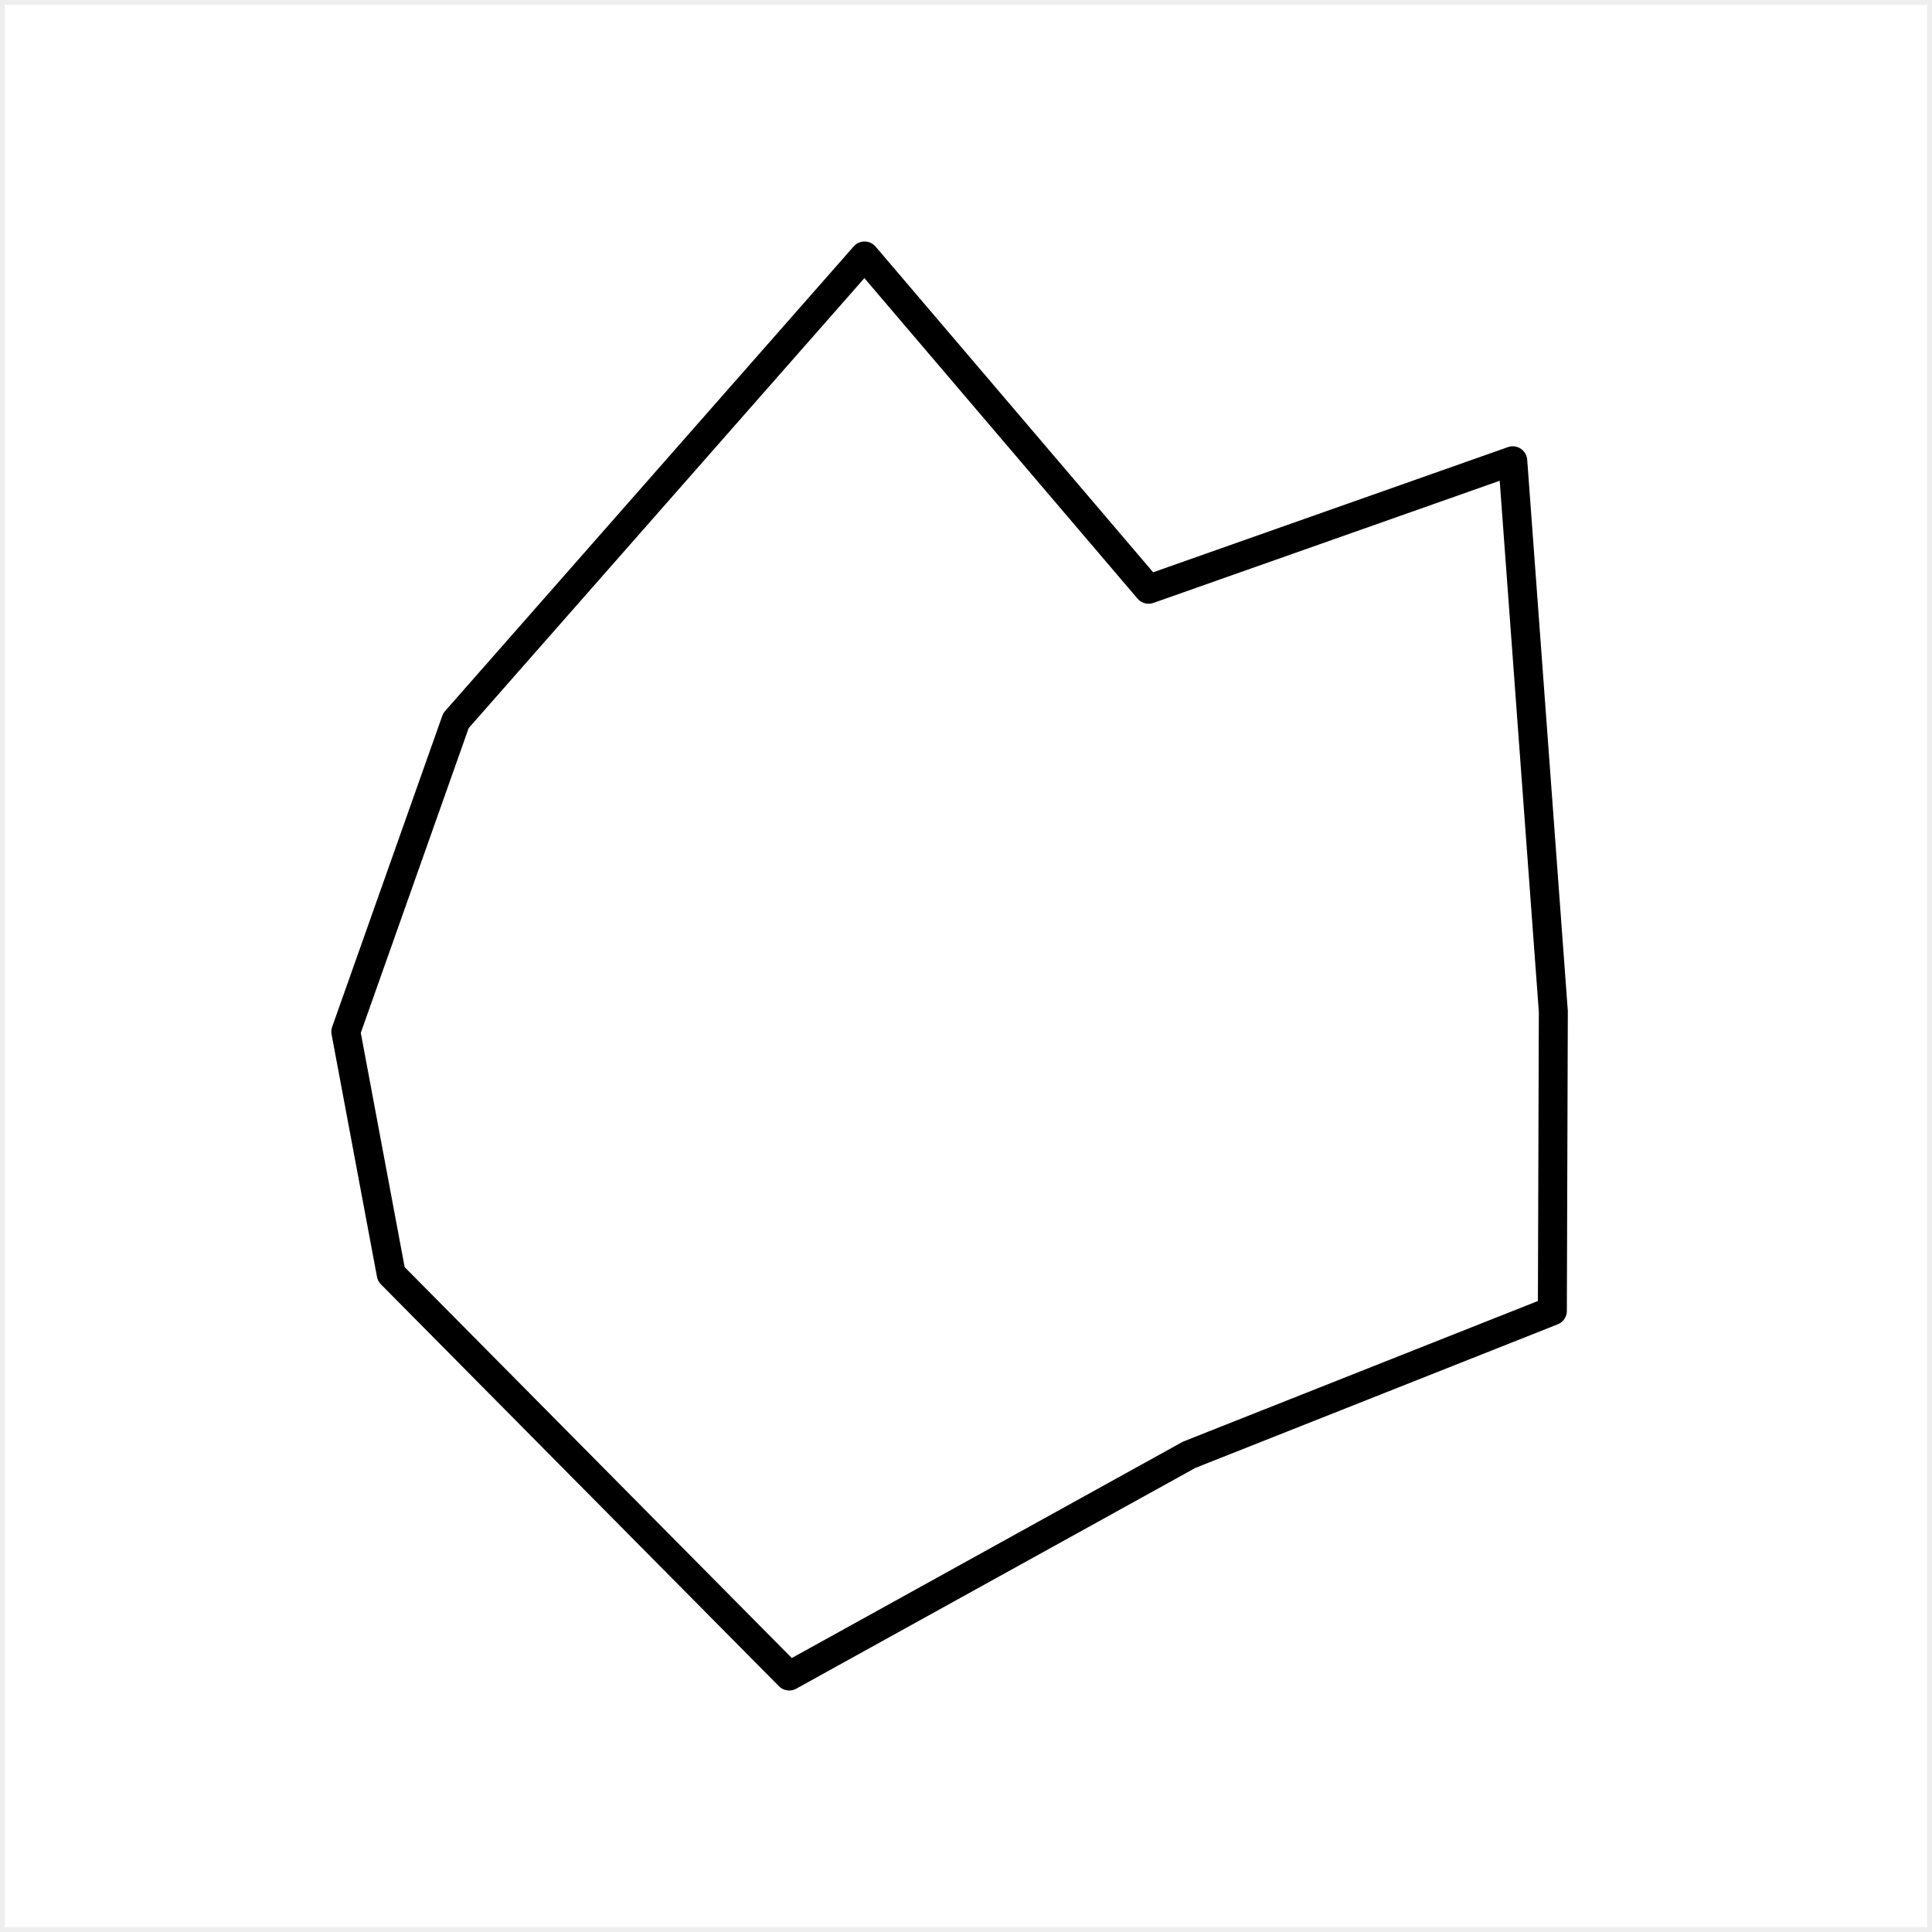
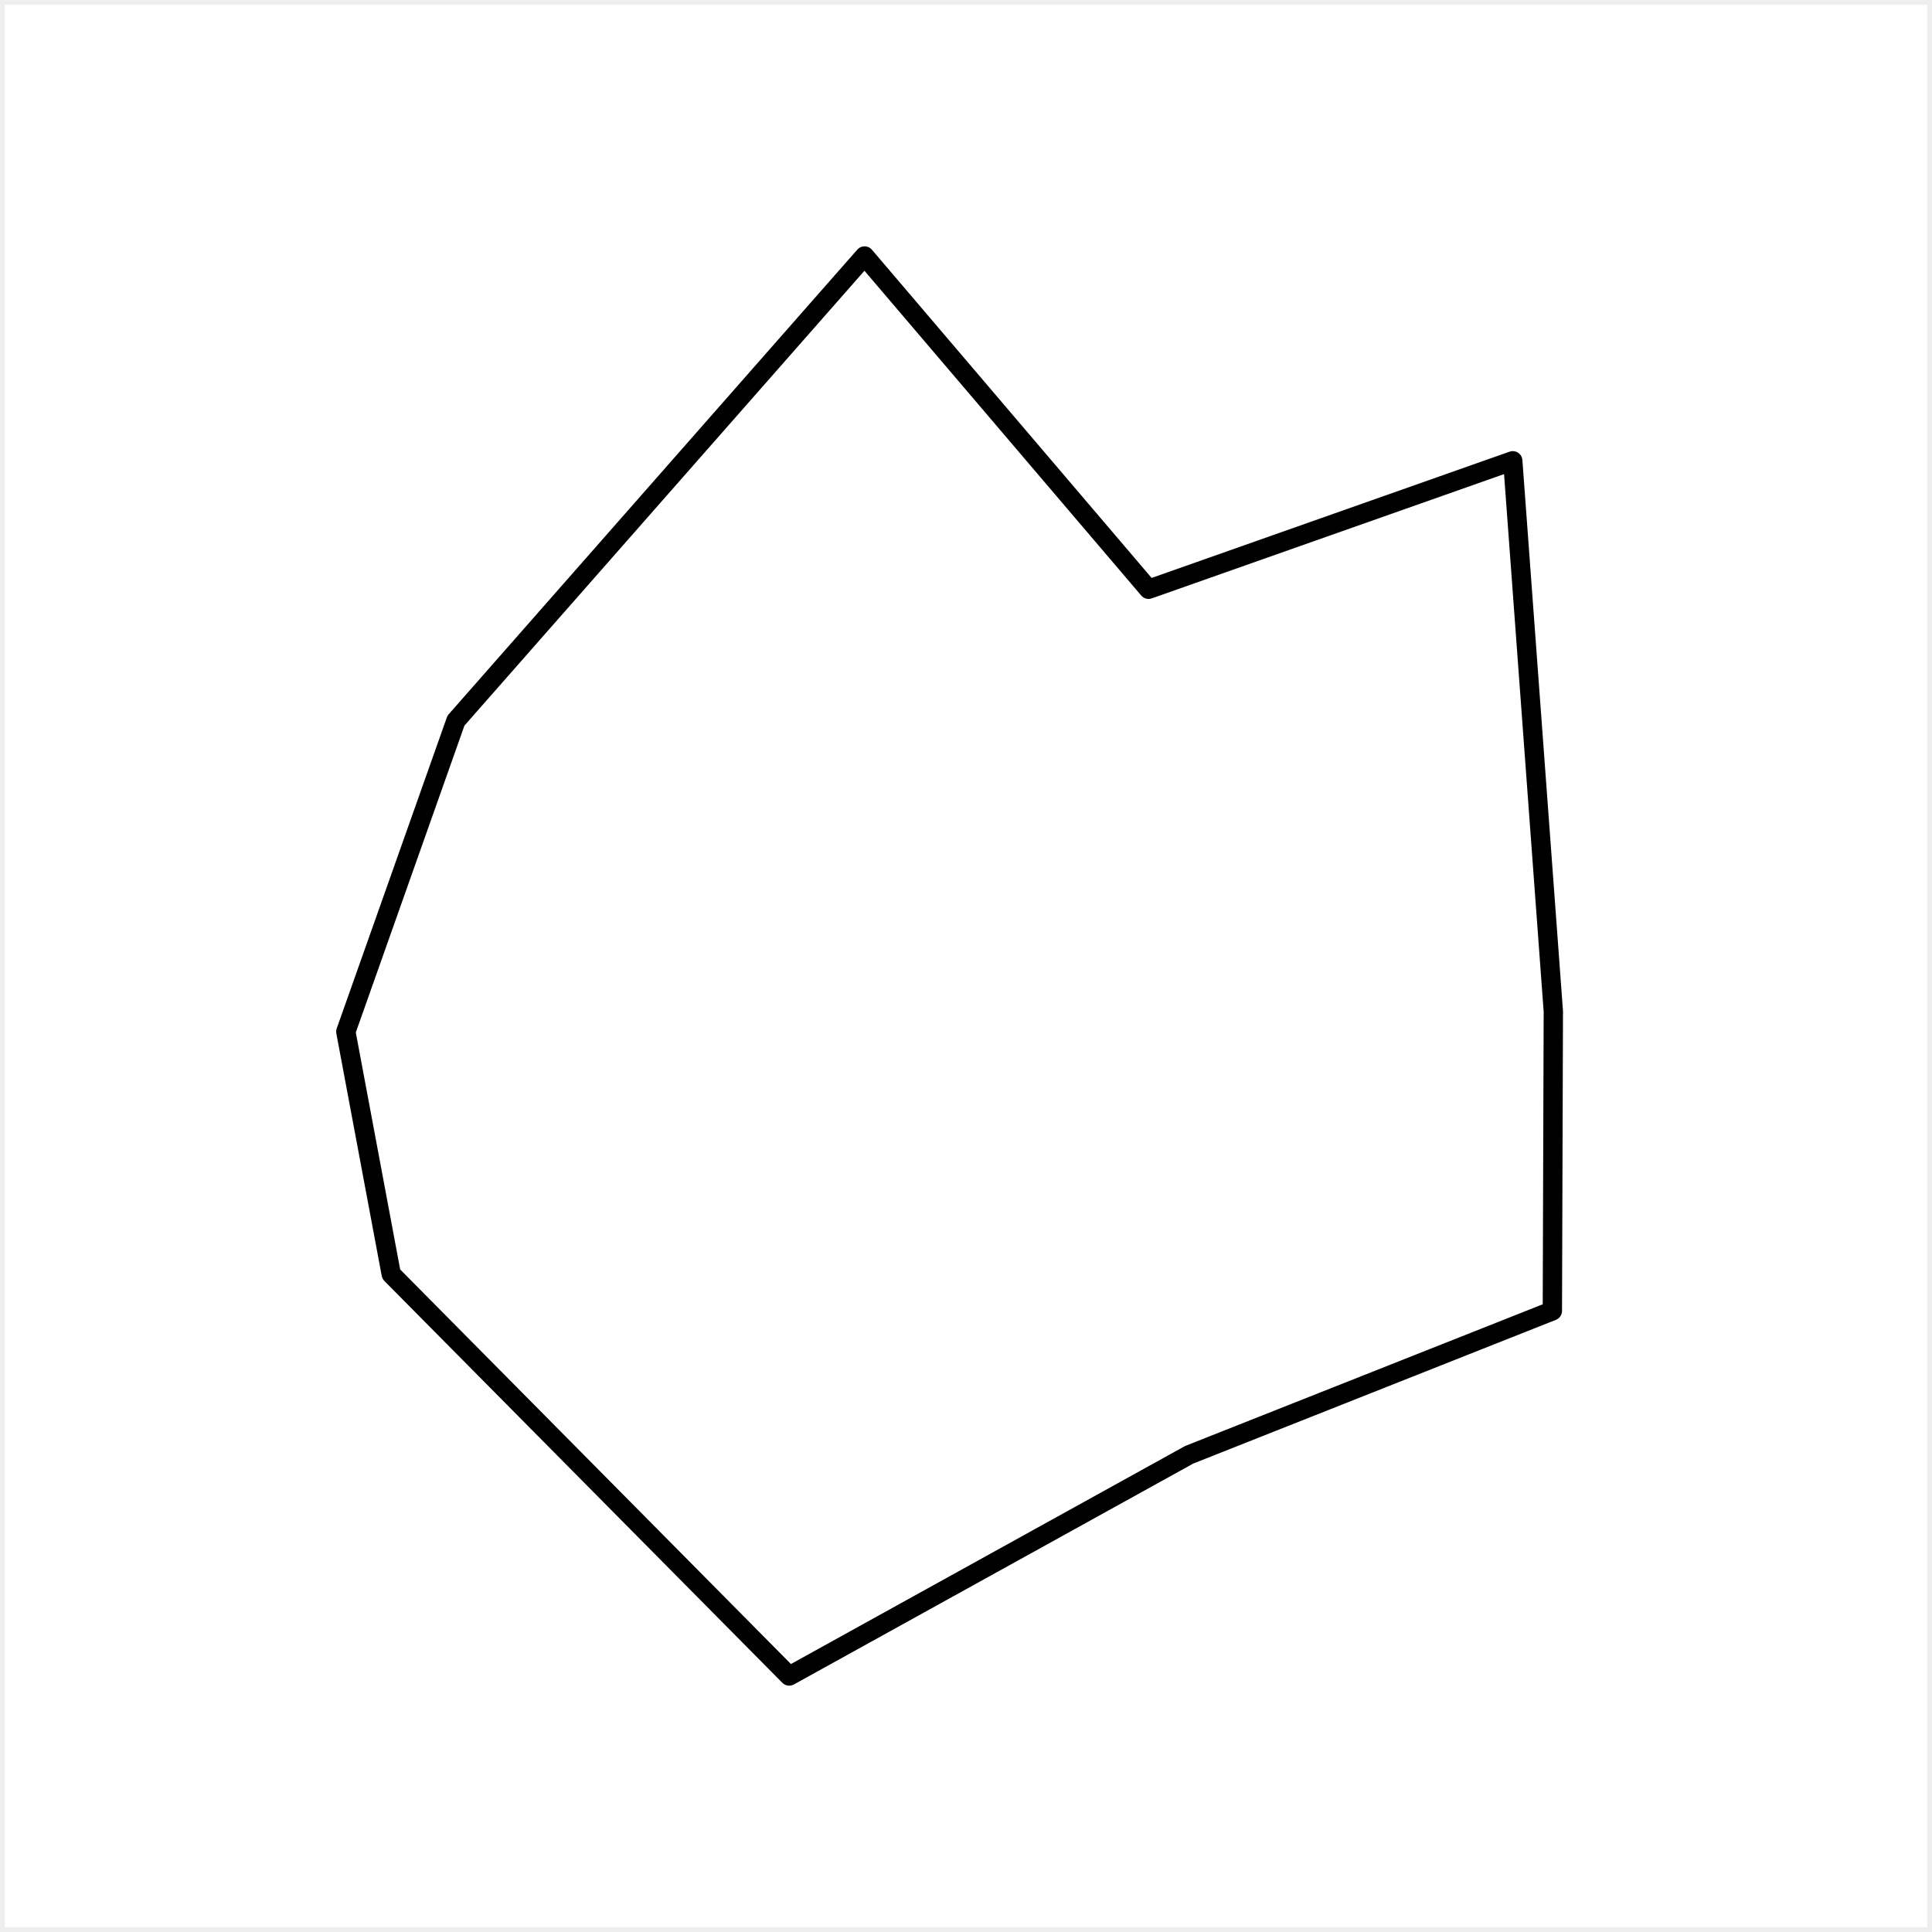
<svg xmlns="http://www.w3.org/2000/svg" width="20mm" height="20mm" viewBox="0 0 20 20">
  <rect x="0" y="0" width="20" height="20" fill="white" stroke="#eee" stroke-width="0.1" />
-   <polygon points="16.08,10.47 16.07,13.57 12.31,15.06 8.17,17.35 4.05,13.19 3.58,10.68 4.72,7.46 8.95,2.65 11.89,6.1 15.66,4.77" fill="none" stroke="black" stroke-width="0.3" stroke-linejoin="round" />
+   <polygon points="16.08,10.47 16.07,13.57 12.31,15.06 8.17,17.35 4.05,13.19 3.58,10.68 4.72,7.46 8.95,2.65 11.89,6.1 15.66,4.77" fill="none" stroke="black" stroke-width="0.2" stroke-linejoin="round" />
</svg>
